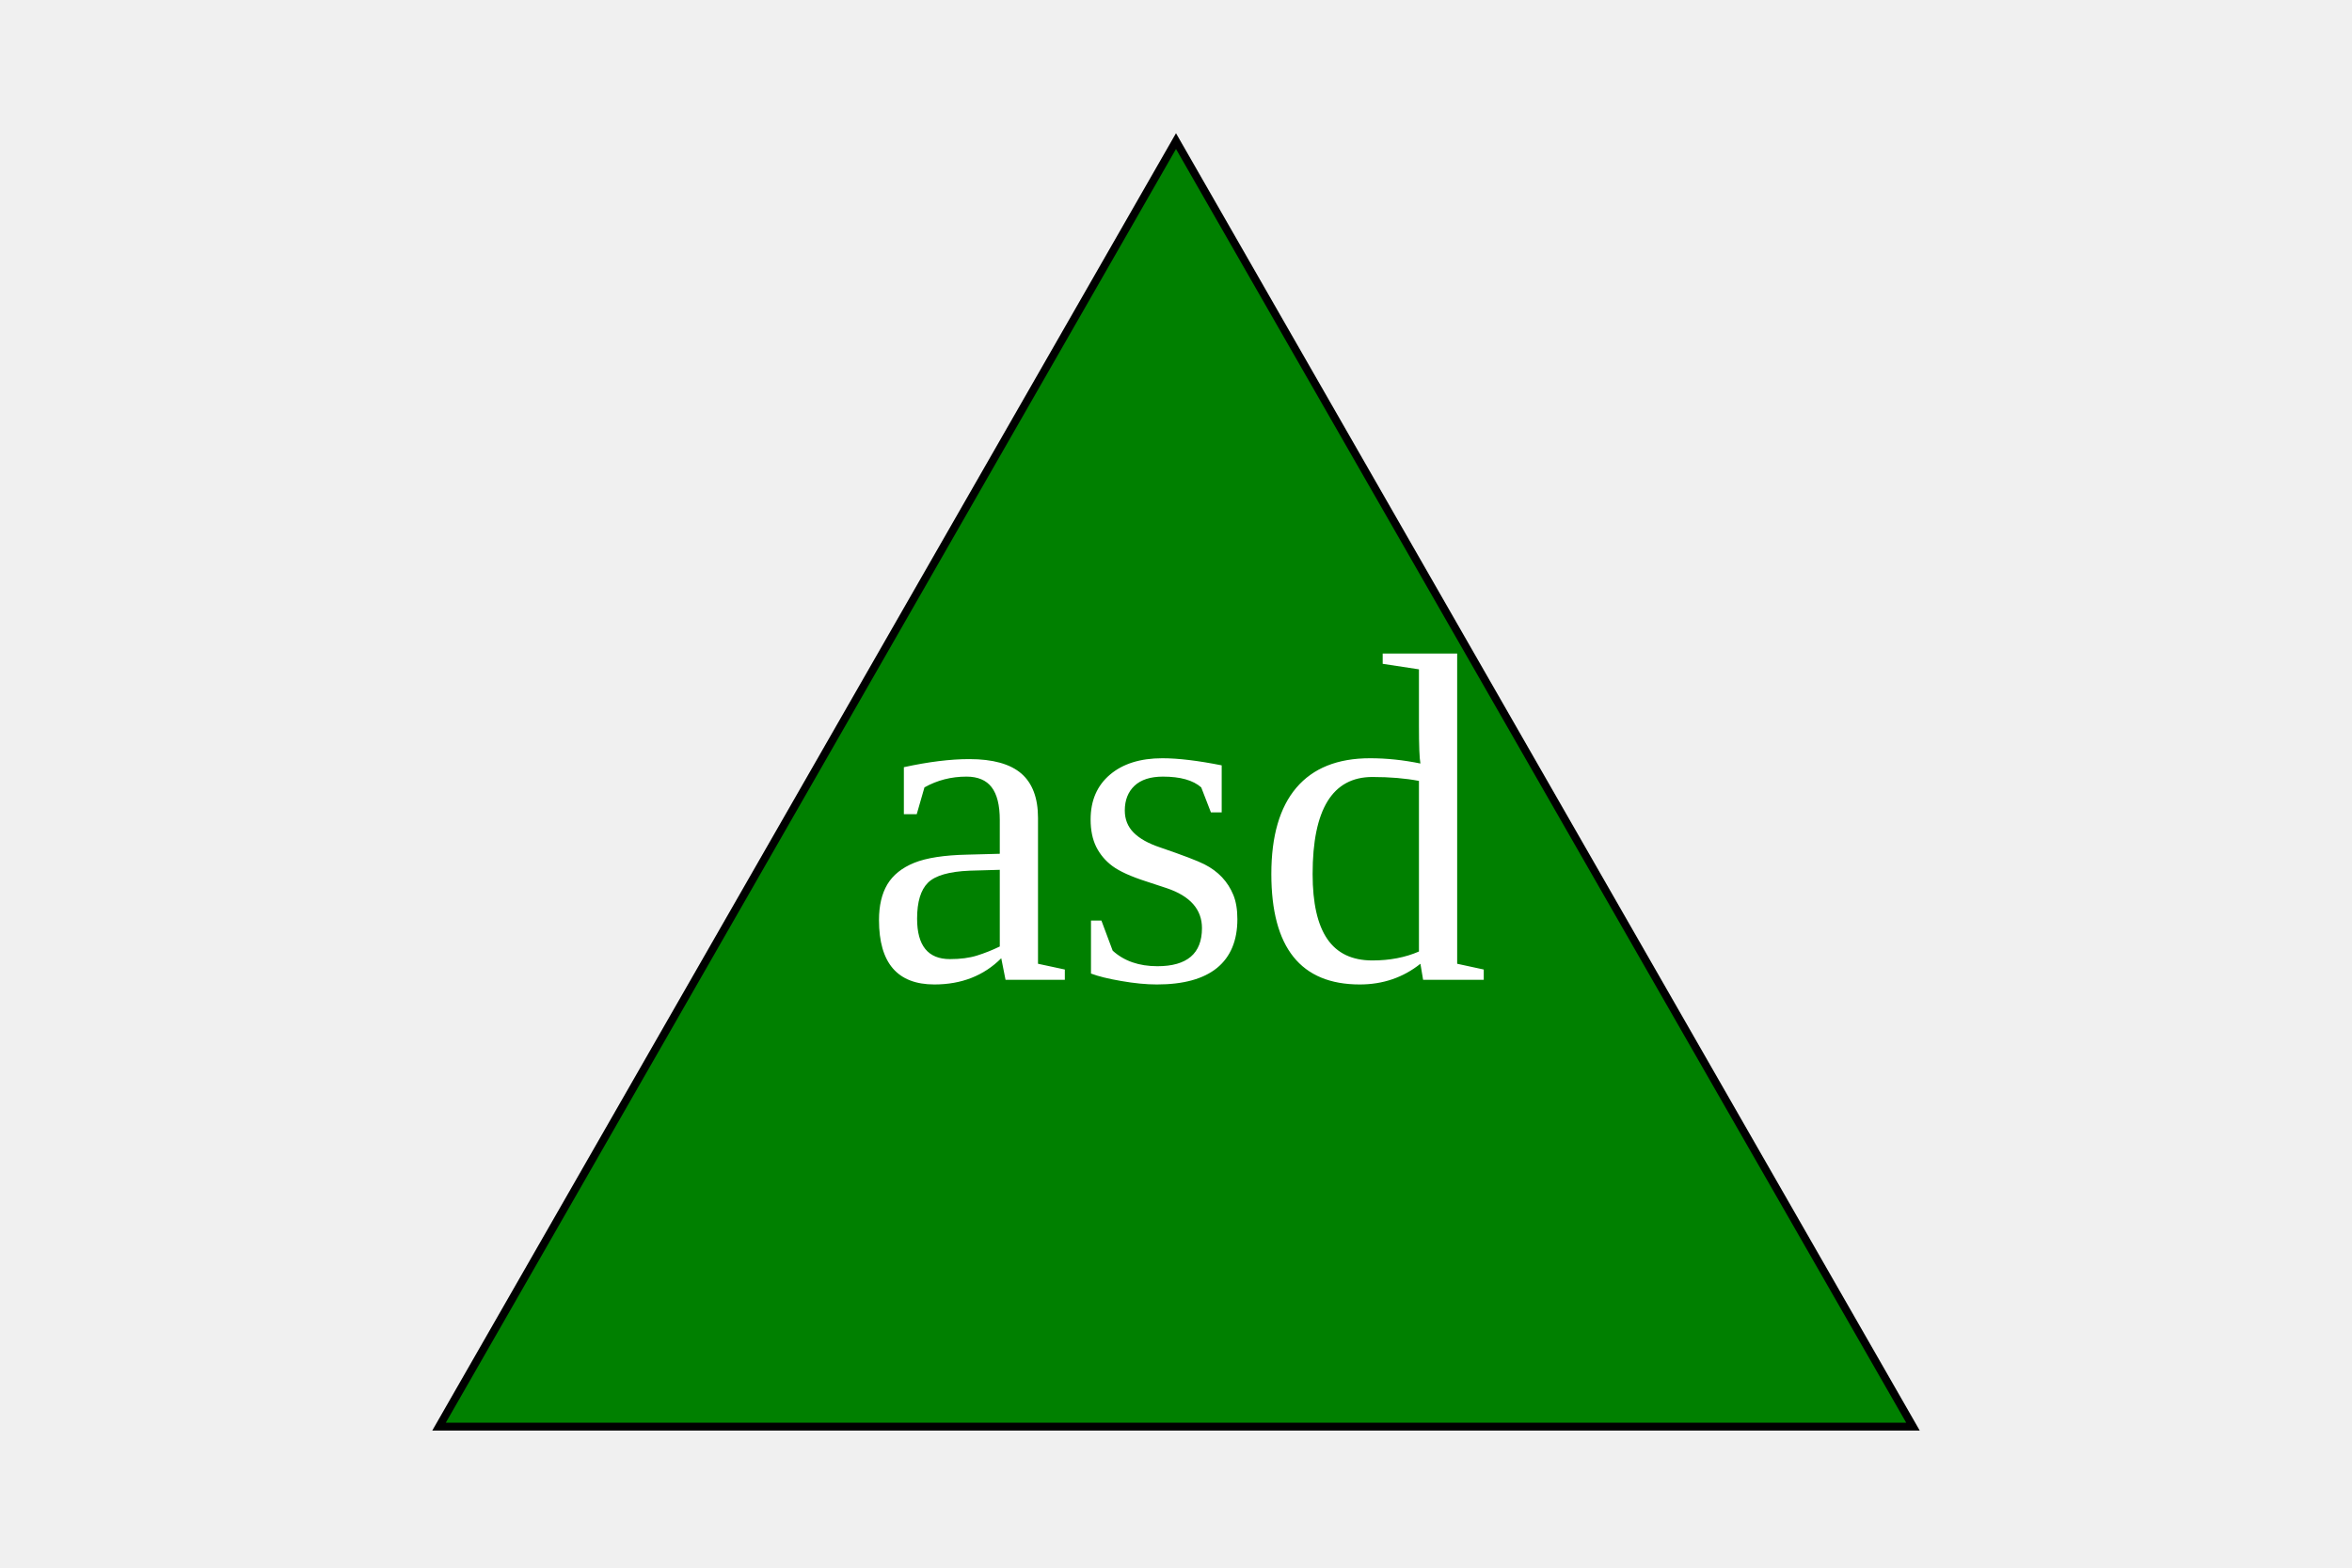
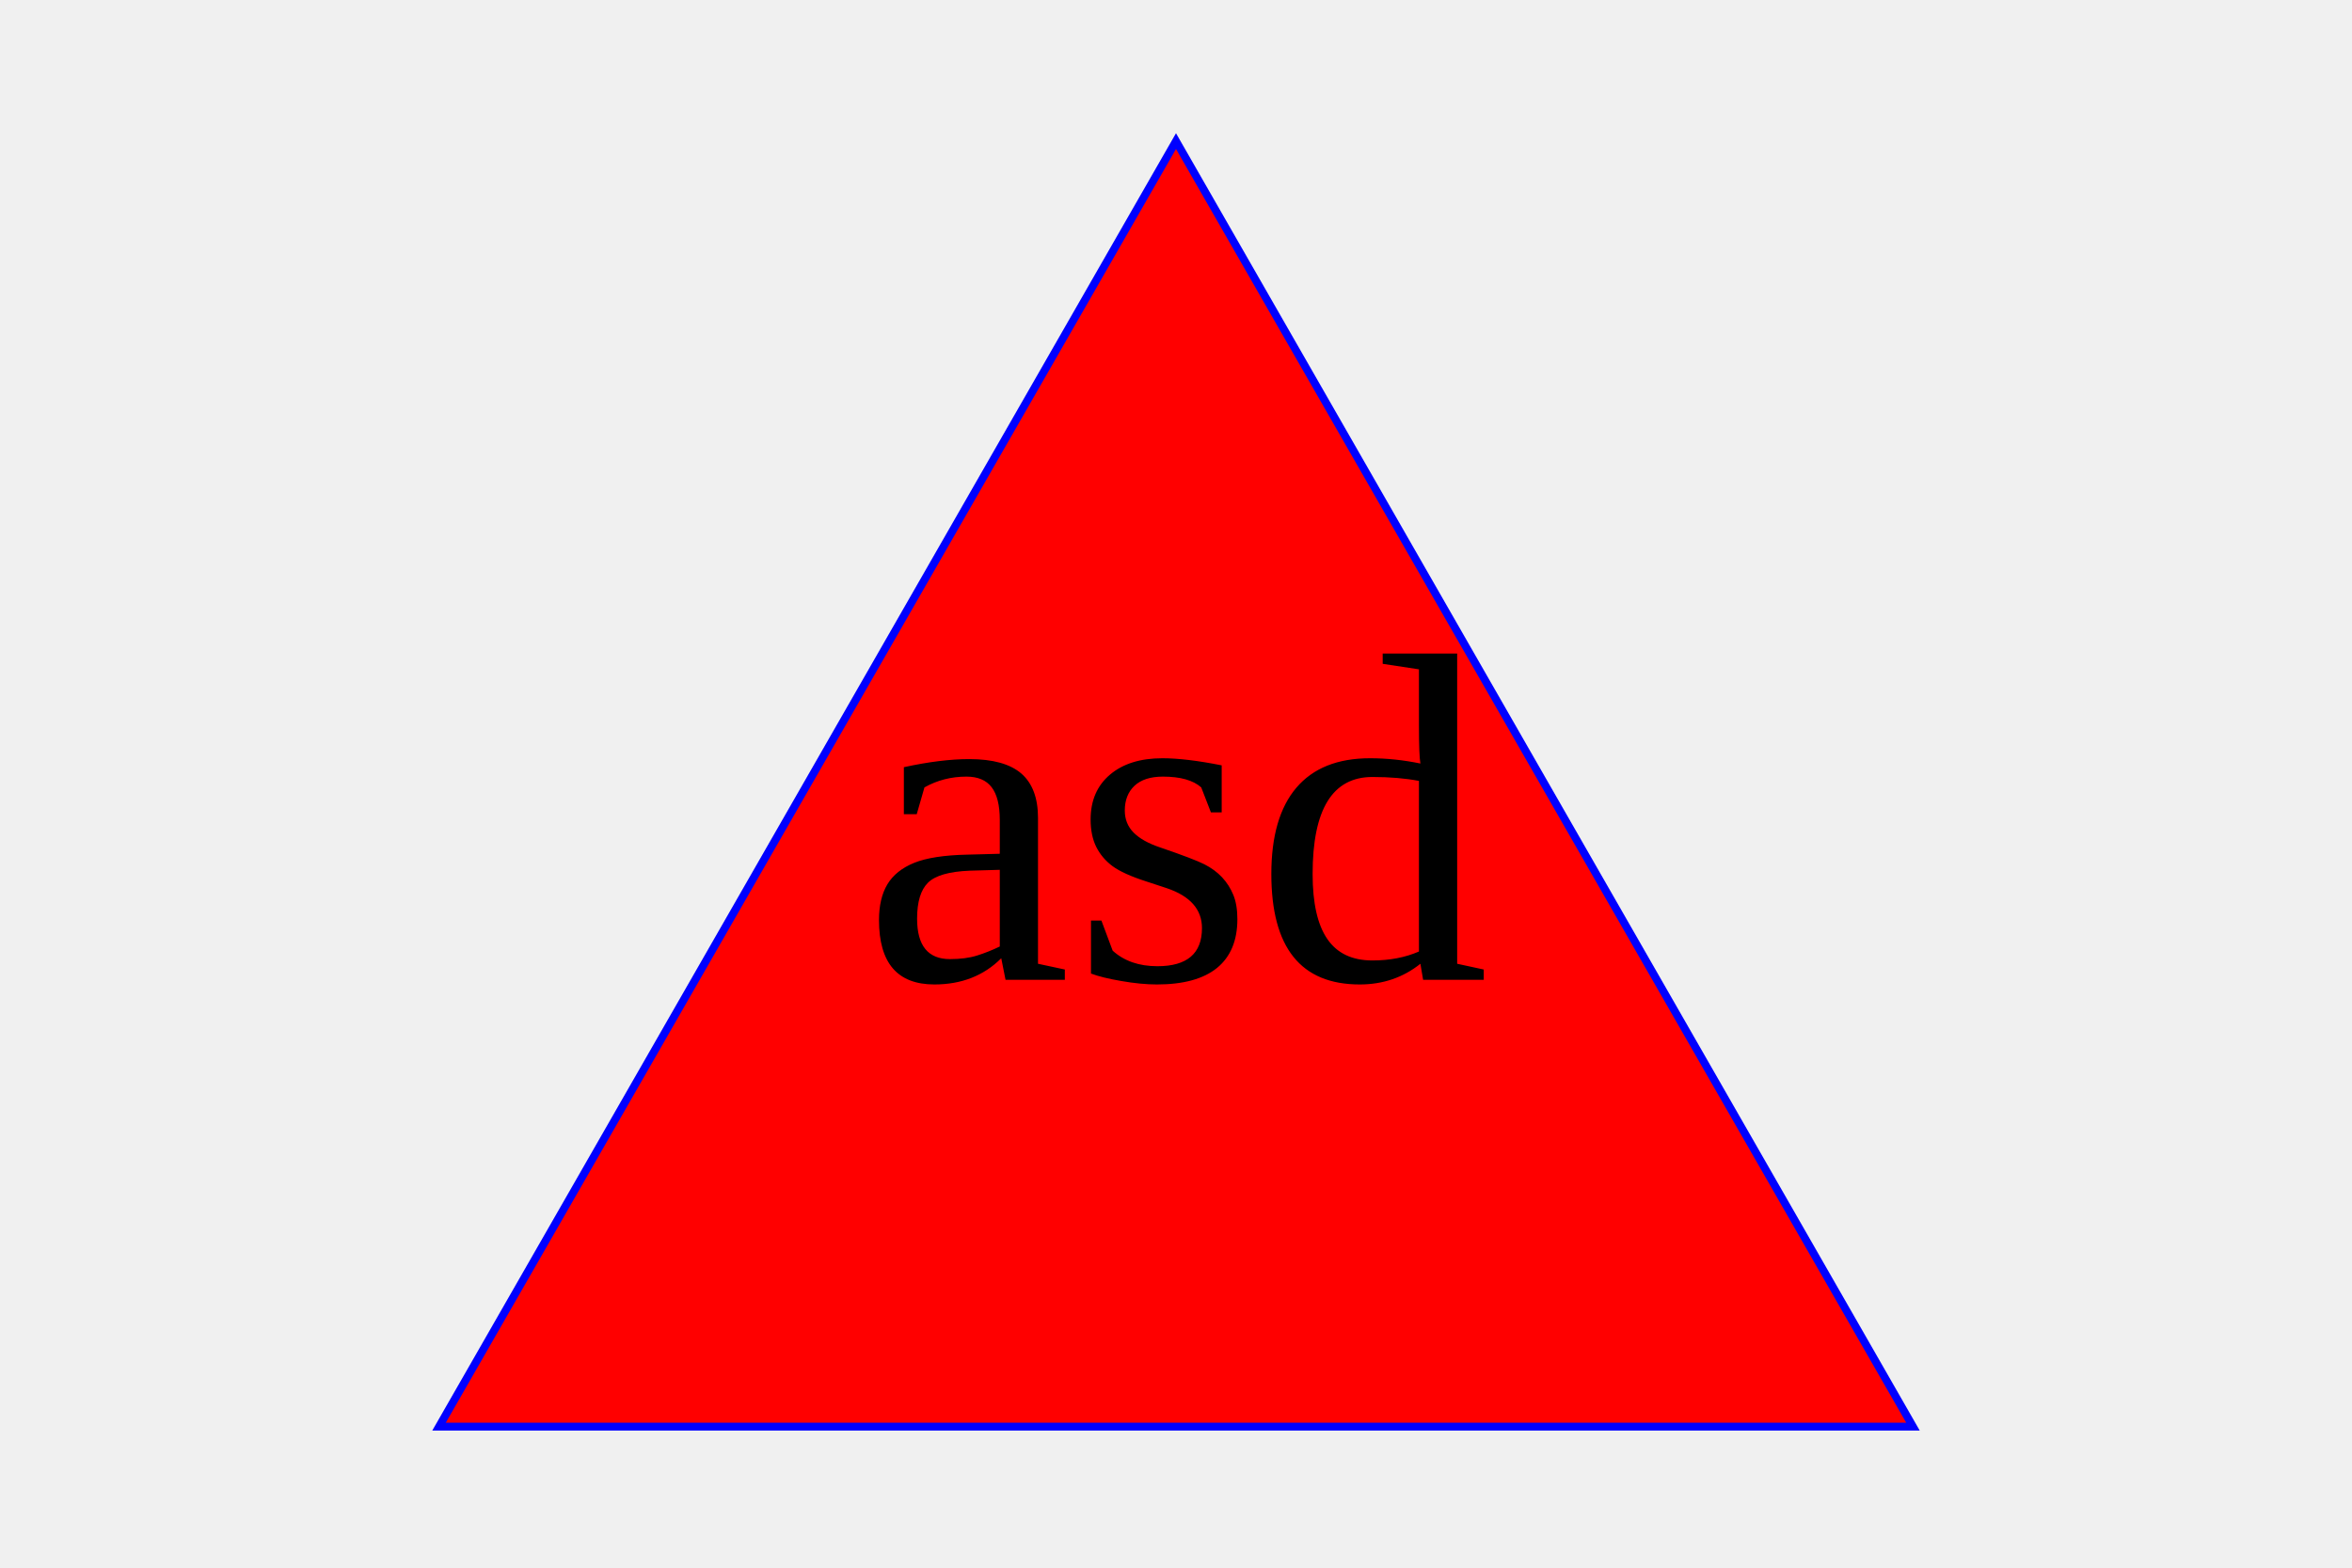
<svg xmlns="http://www.w3.org/2000/svg" version="1.1" width="300" height="200">
-   <polygon points="150, 18 244, 182 56, 182" stroke="black" fill="green" />
-   <text x="150" y="125" font-size="60" text-anchor="middle" fill="white">asd</text>
+   <polygon points="150, 18 244, 182 56, 182" stroke="blue" fill="red" />
+   <text x="150" y="125" font-size="60" text-anchor="middle" fill="black">asd</text>
</svg>
